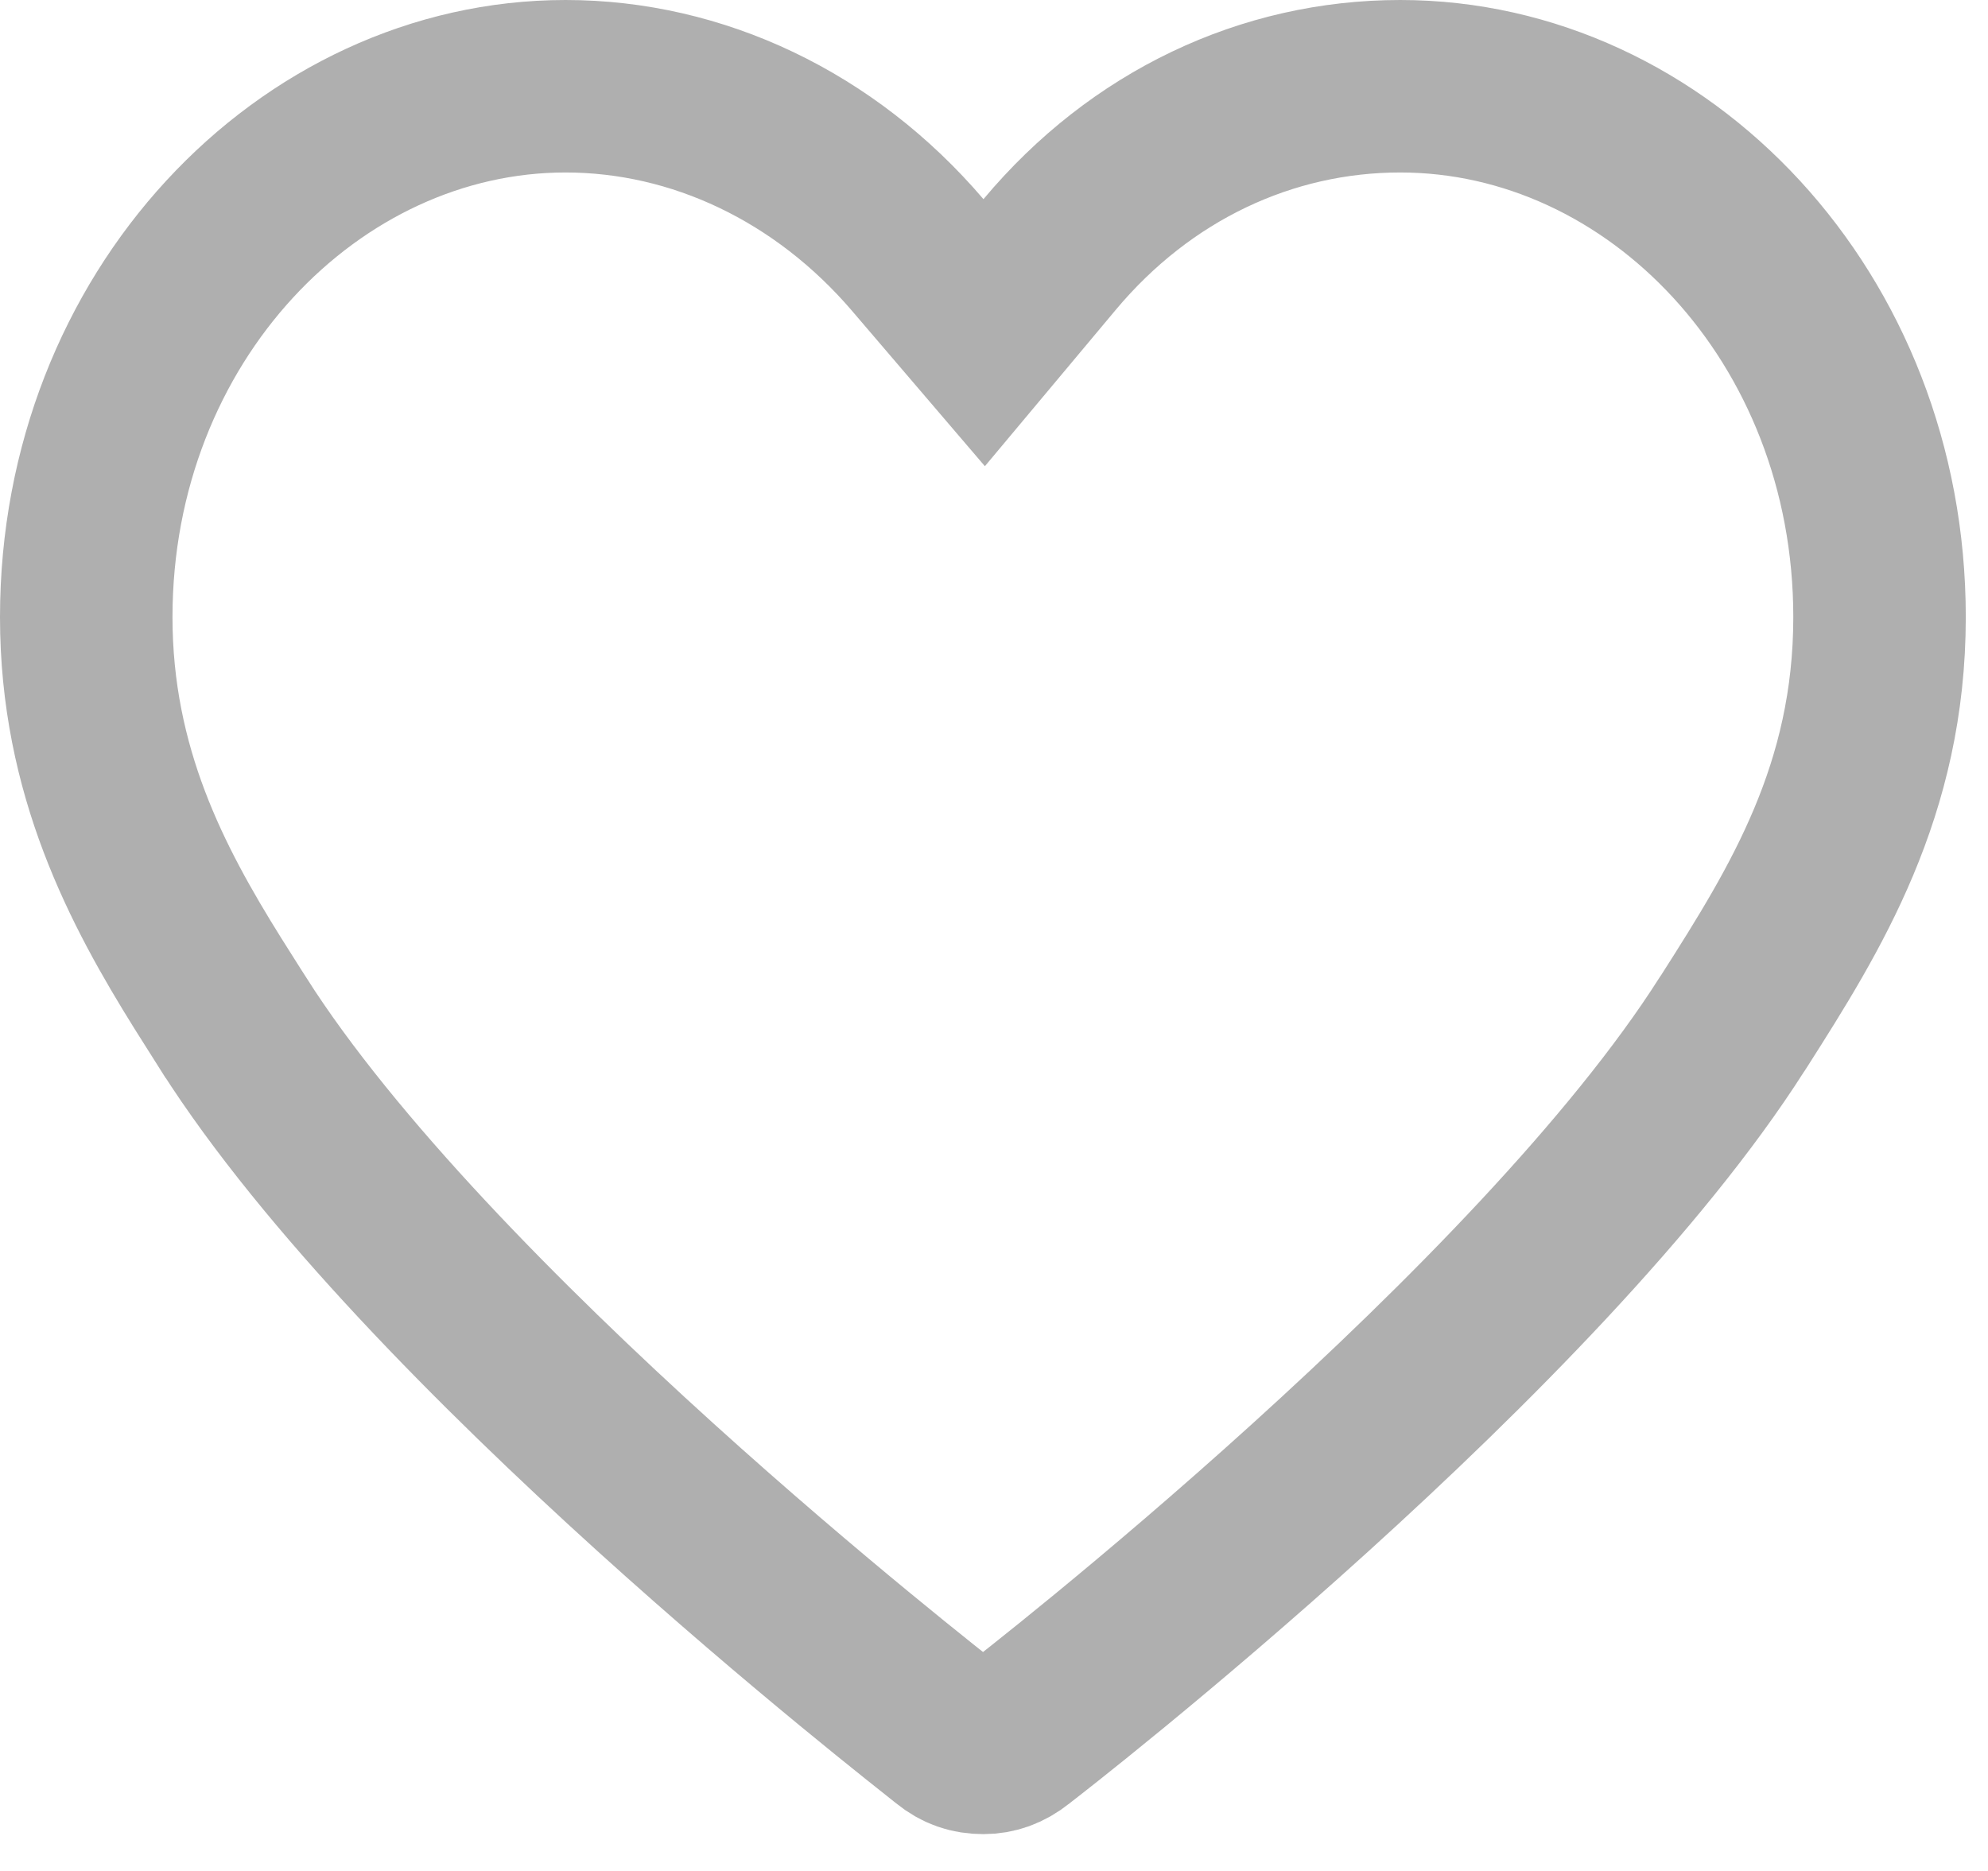
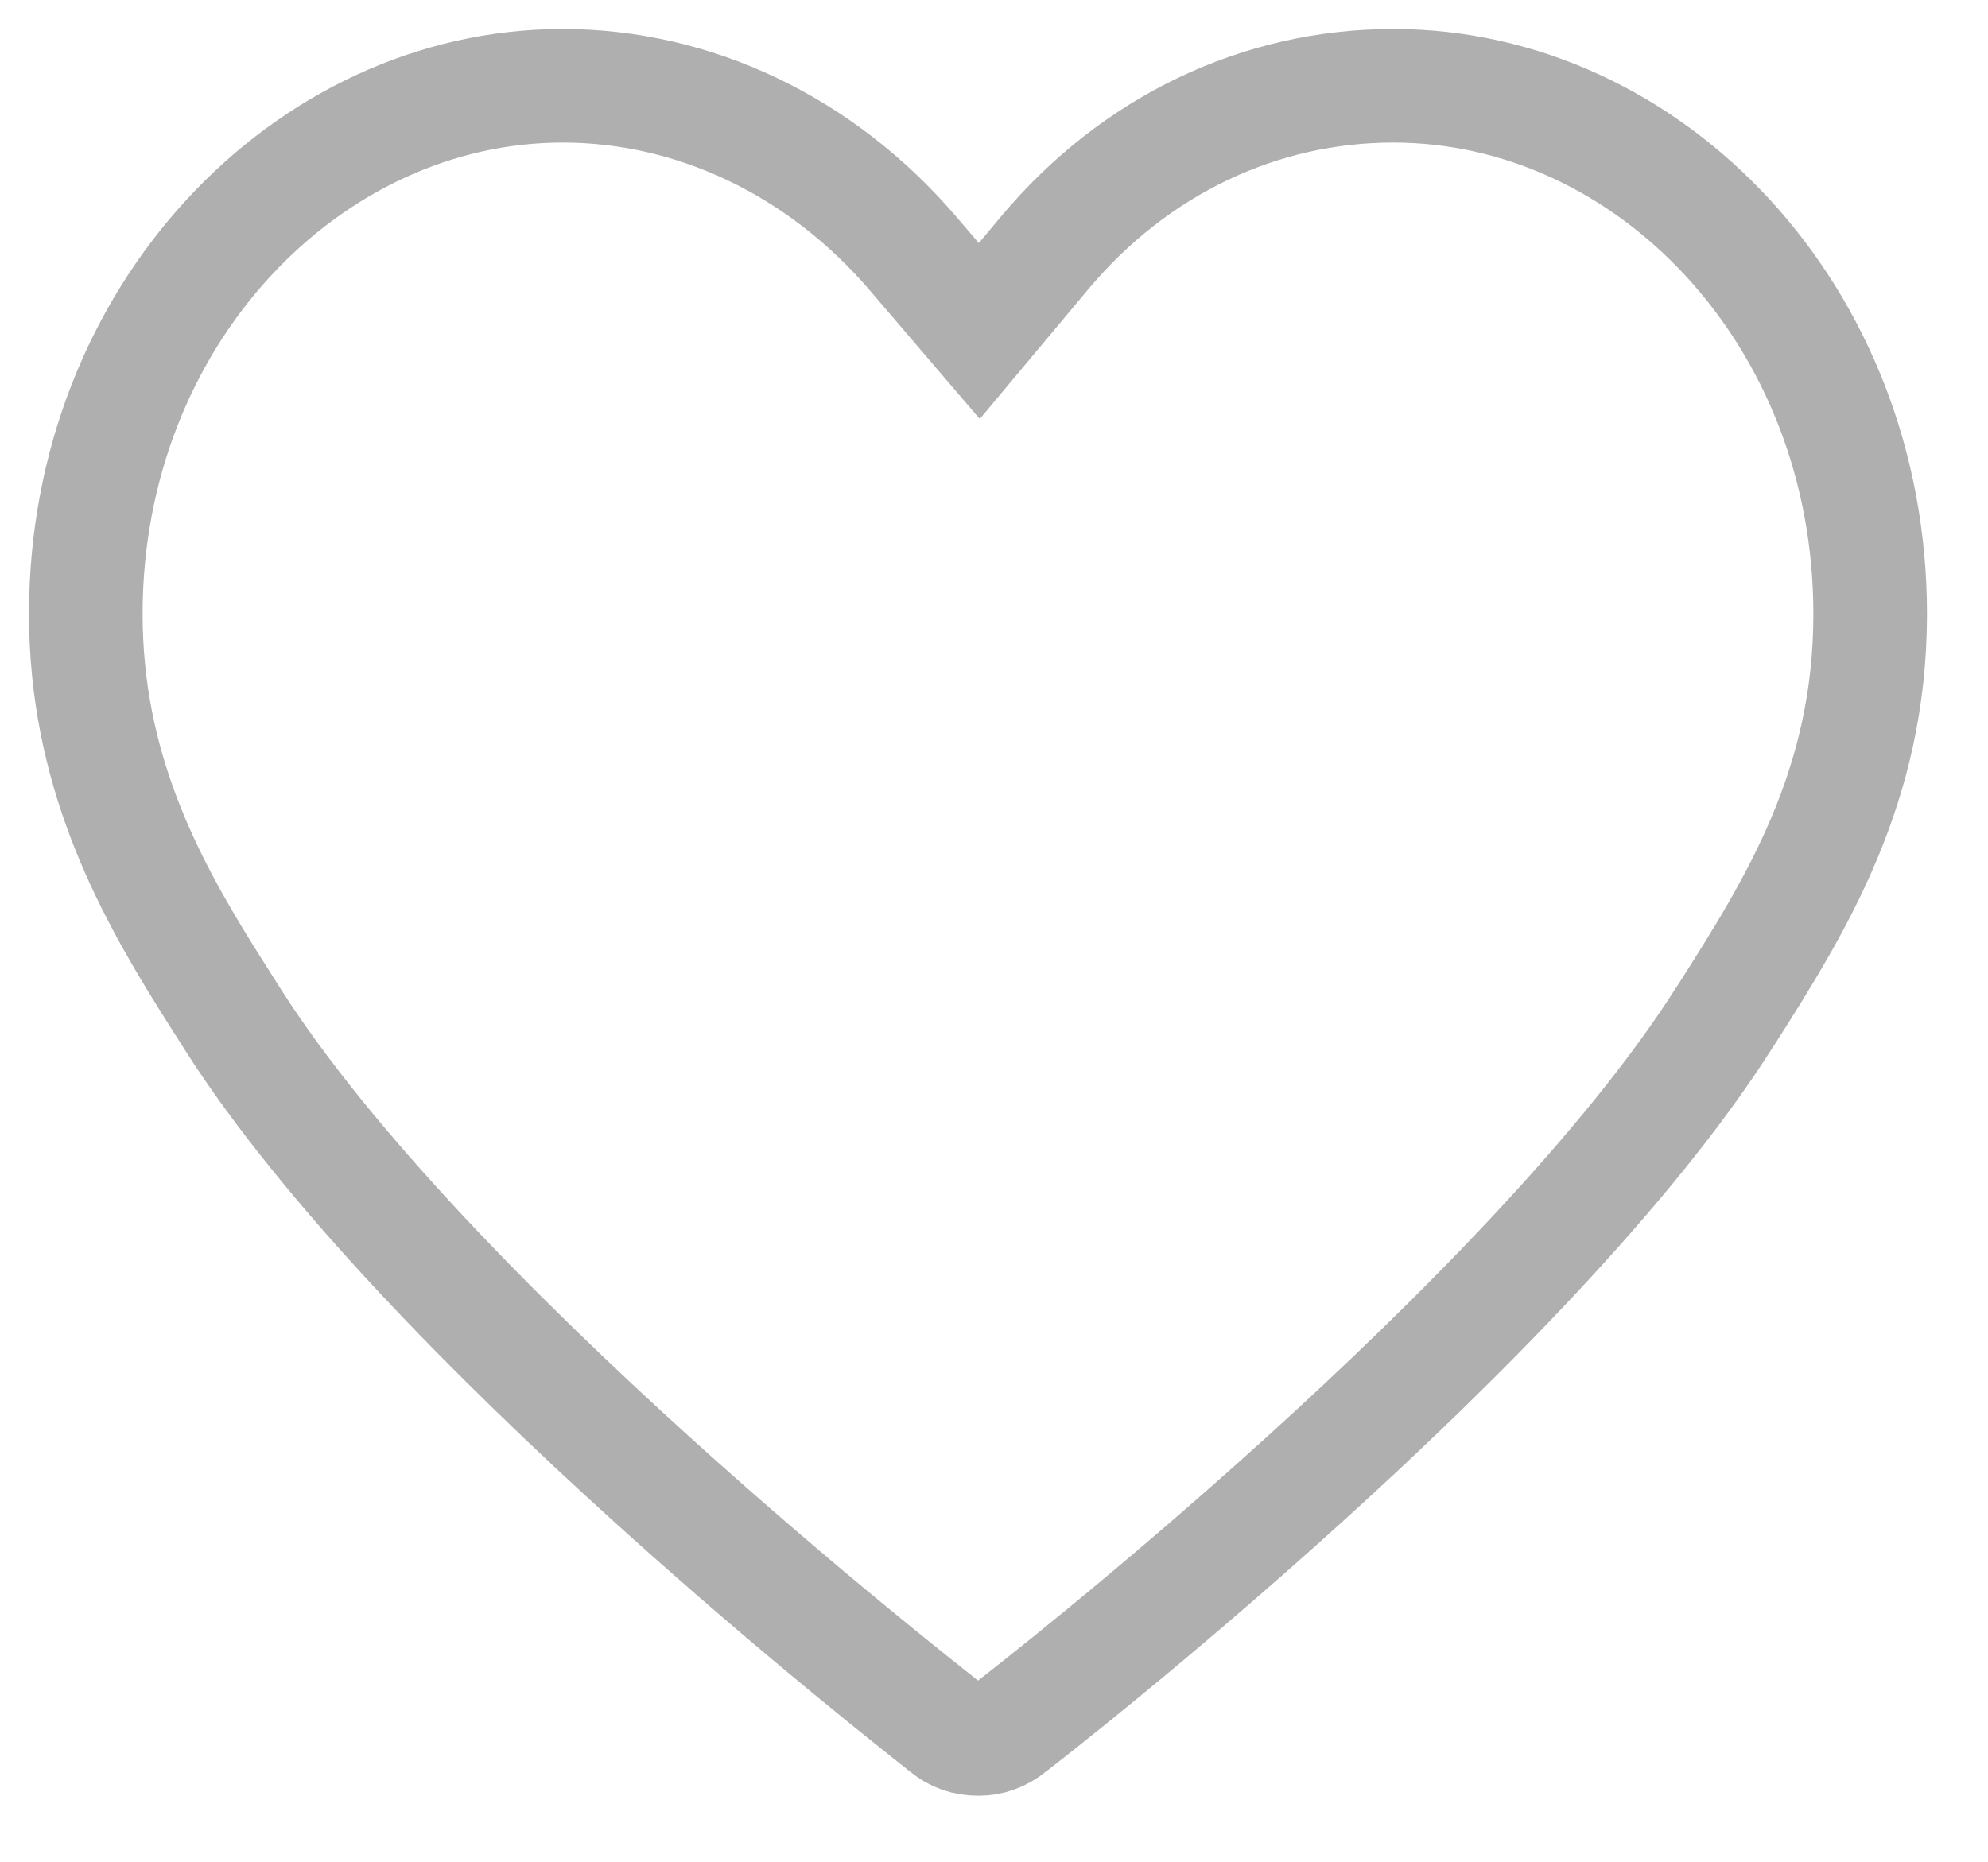
- <svg xmlns="http://www.w3.org/2000/svg" width="34" height="32" viewBox="0 0 34 32" fill="none">
-   <path d="M23.947 1.475C28.354 1.475 32.145 5.421 32.145 10.555C32.145 13.512 30.882 15.544 29.667 17.45L29.638 17.495L29.629 17.508L29.62 17.521C27.989 20.086 25.064 23.038 22.413 25.44C19.79 27.818 17.552 29.552 17.395 29.672L17.383 29.682L17.37 29.692C17.195 29.832 17.012 29.895 16.82 29.895C16.599 29.895 16.424 29.834 16.255 29.697C15.989 29.482 13.797 27.779 11.205 25.433C8.554 23.033 5.63 20.085 3.999 17.521L3.997 17.519L3.556 16.821C2.517 15.156 1.475 13.194 1.475 10.555C1.475 5.423 5.284 1.475 9.672 1.475C11.924 1.475 14.109 2.504 15.698 4.364L16.832 5.69L17.951 4.353C19.512 2.487 21.669 1.475 23.947 1.475Z" stroke="#AFAFAF" stroke-width="2.95" />
+ <svg xmlns="http://www.w3.org/2000/svg" width="63" height="59" viewBox="0 0 63 59" fill="none">
+   <path d="M44.153 2.719C52.278 2.719 59.266 9.995 59.266 19.46C59.266 24.912 56.938 28.66 54.699 32.174L54.644 32.257L54.628 32.28L54.612 32.305C51.605 37.034 46.211 42.477 41.324 46.906C36.487 51.289 32.362 54.486 32.073 54.708L32.05 54.725L32.026 54.745C31.704 55.003 31.366 55.118 31.012 55.118C30.604 55.118 30.282 55.007 29.97 54.754C29.481 54.357 25.439 51.218 20.659 46.891C15.771 42.467 10.38 37.033 7.373 32.305L7.37 32.3L6.556 31.014C4.641 27.943 2.719 24.326 2.719 19.46C2.719 9.999 9.743 2.719 17.832 2.719C21.984 2.719 26.014 4.617 28.944 8.047L31.034 10.492L33.097 8.025C35.974 4.586 39.951 2.719 44.153 2.719Z" stroke="#AFAFAF" stroke-width="3.6" />
</svg>
